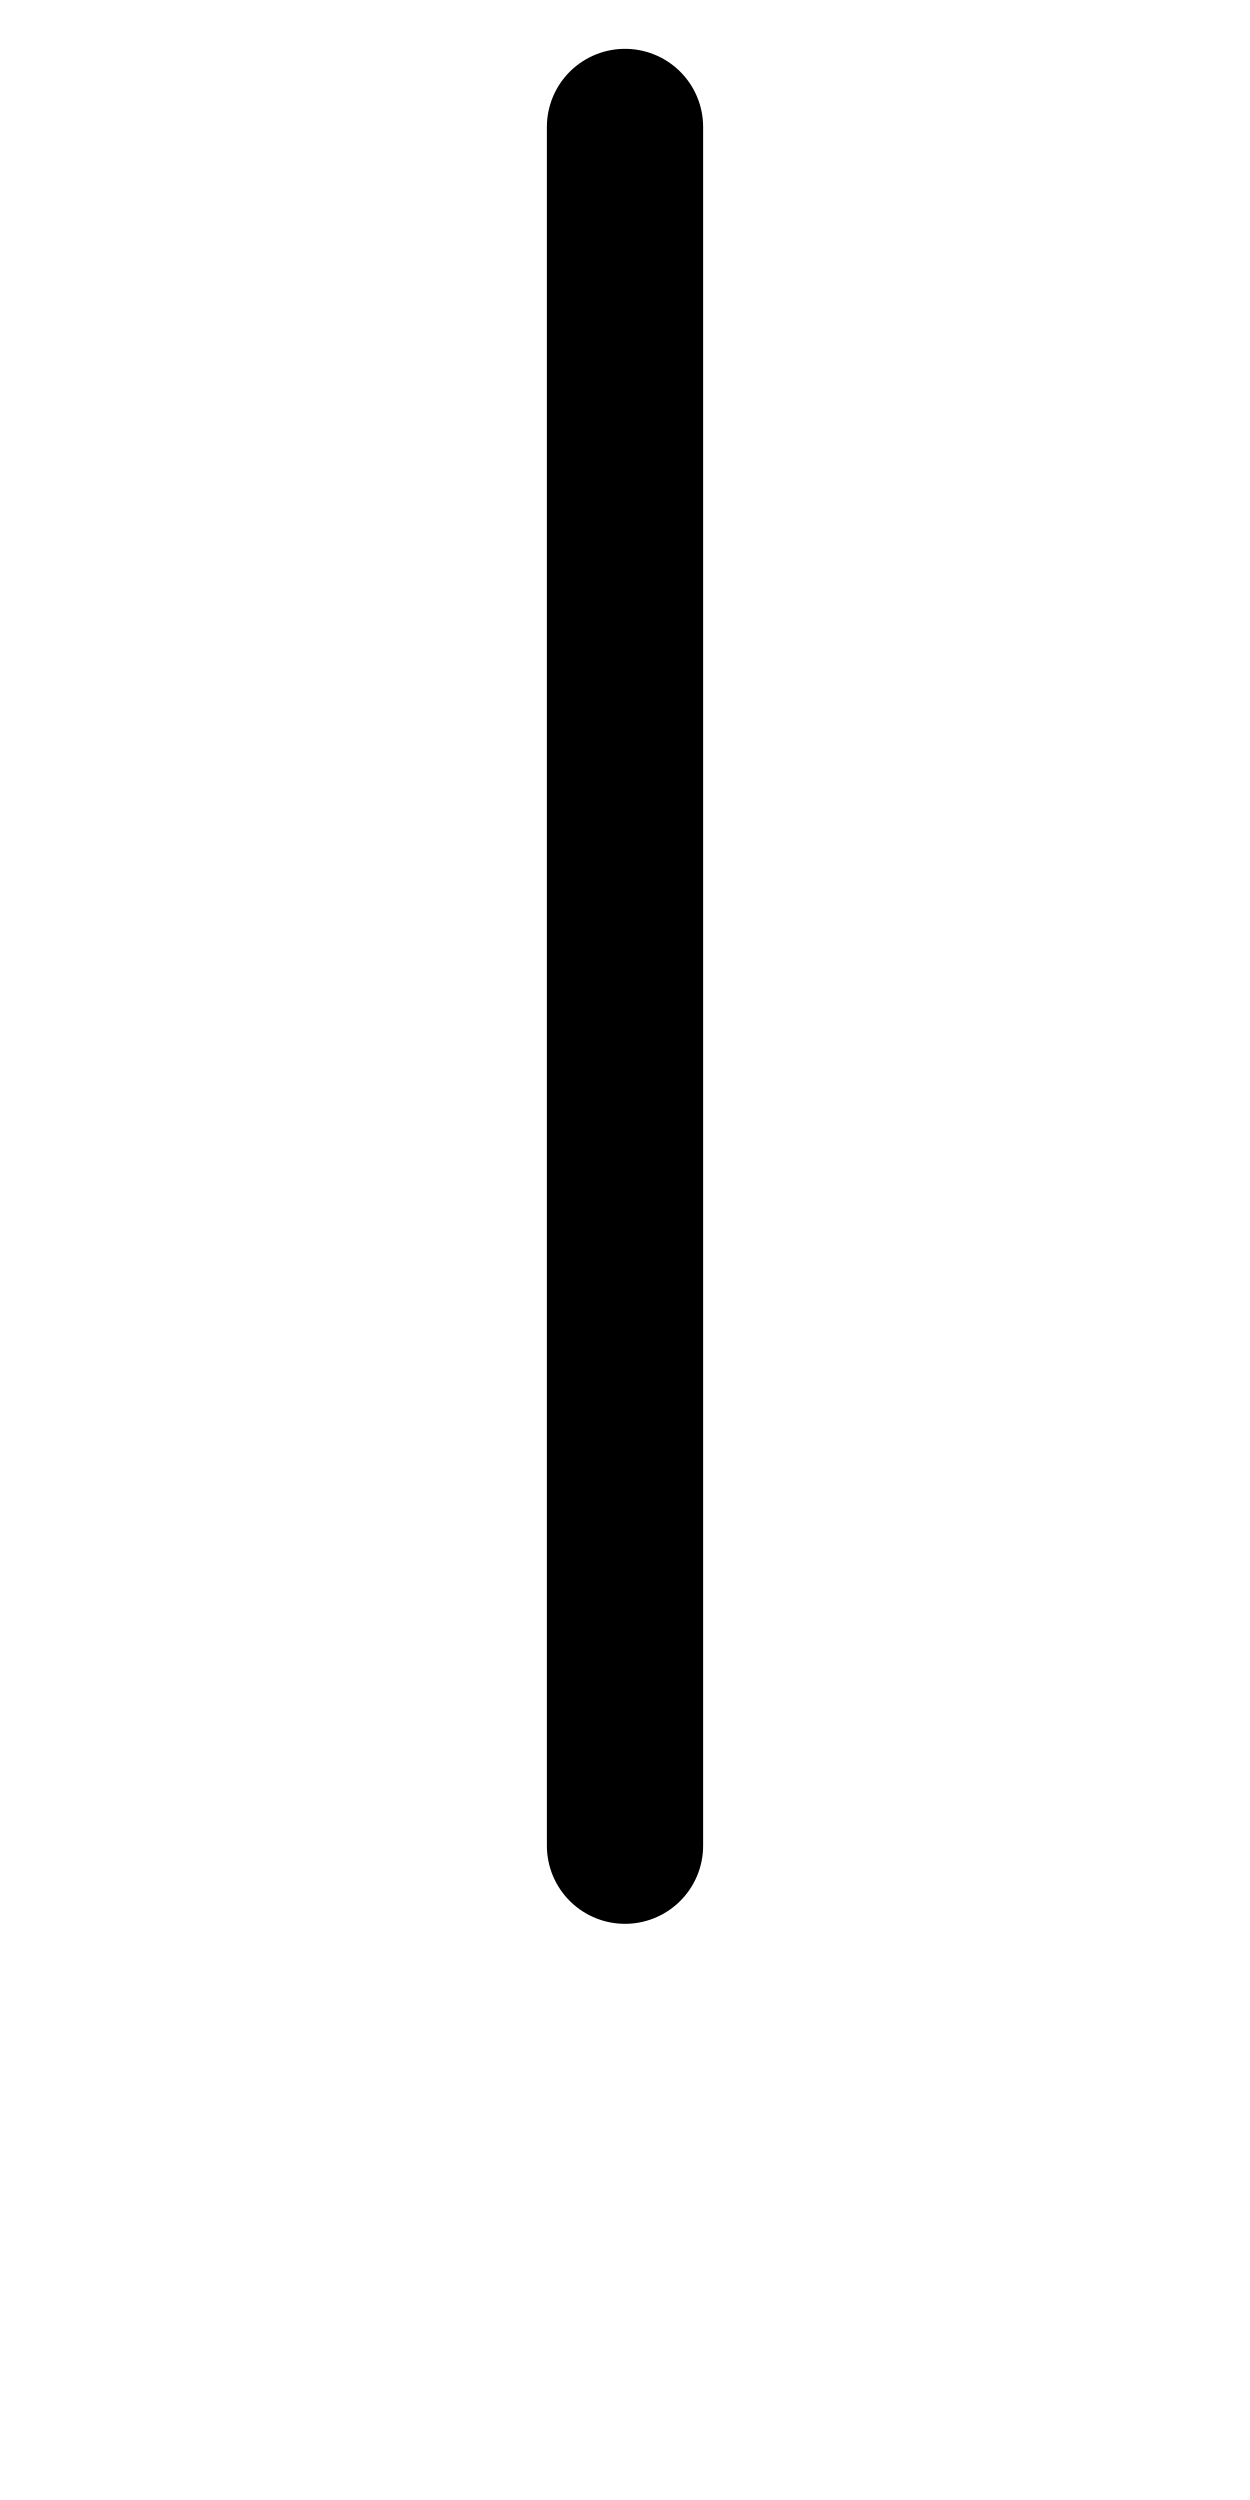
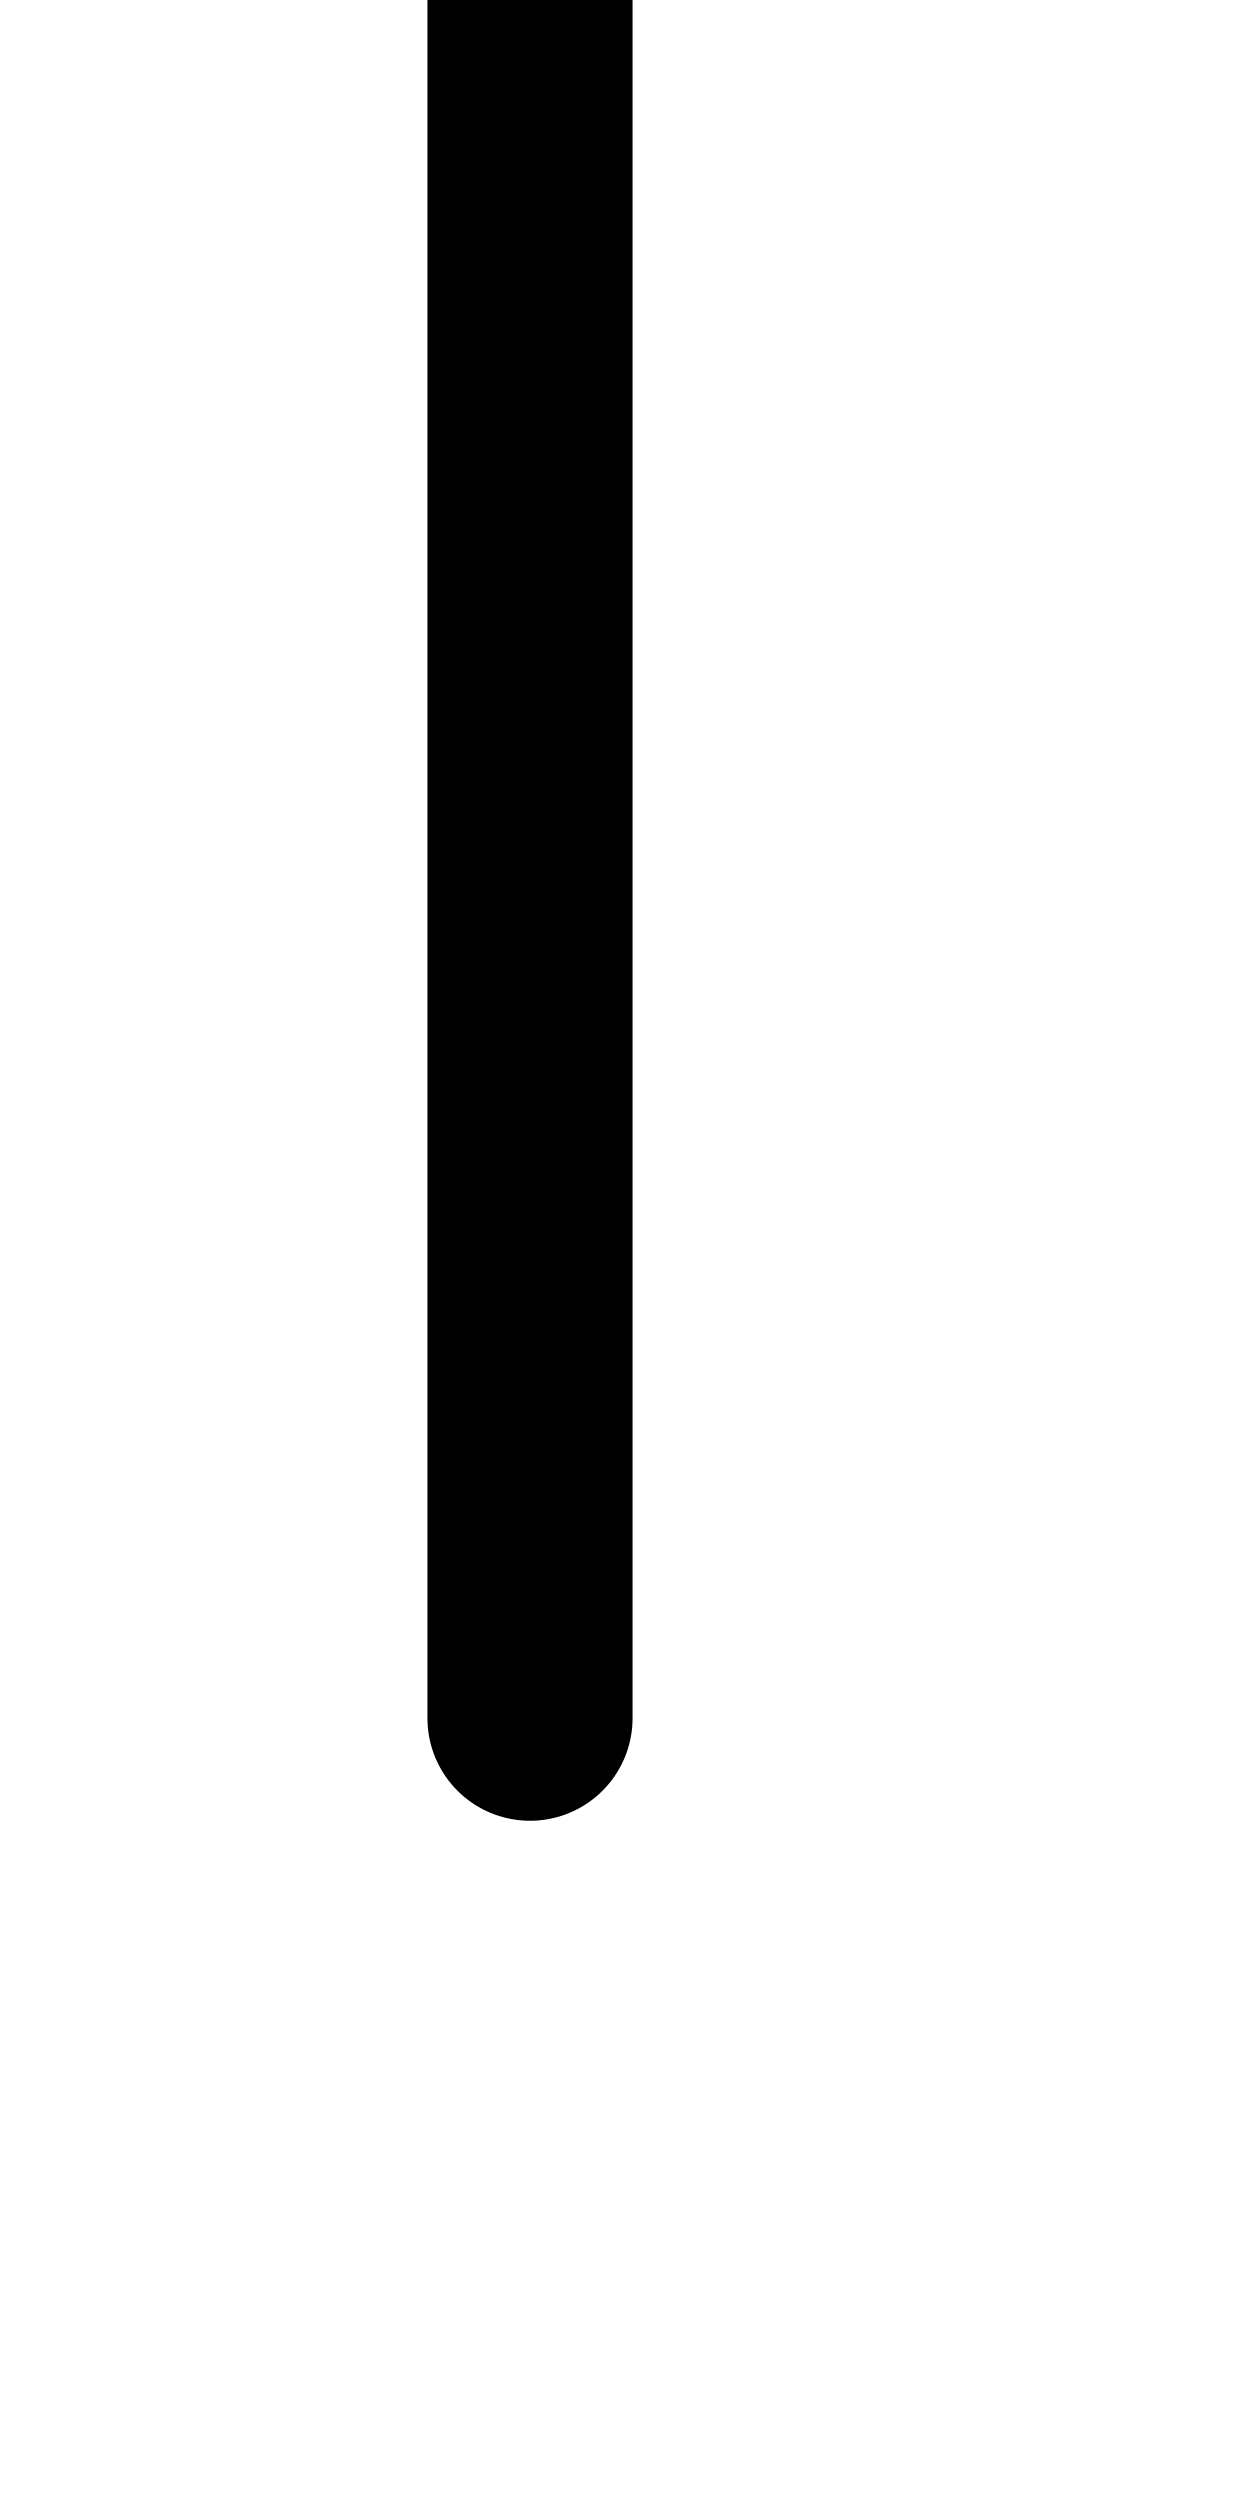
- <svg xmlns="http://www.w3.org/2000/svg" version="1.1" viewBox="-10 0 1024 2048" id="svg2" width="1024" height="2048">
+ <svg xmlns="http://www.w3.org/2000/svg" version="1.1" viewBox="-10 0 500 1000" id="svg2" width="500" height="1000">
  <defs id="defs10" />
  <g id="g4720" transform="matrix(1.0663,0,0,-1.0663,68.33568,1499.684)" style="opacity:0.451" />
  <g transform="matrix(1,0,0,-1,0,1418)" id="g4" />
-   <path style="opacity:1;fill:none;fill-rule:evenodd;stroke:#000000;stroke-width:128;stroke-linecap:round;stroke-linejoin:round;stroke-miterlimit:4;stroke-dasharray:none;stroke-opacity:1" d="M 502,1512 502,104" id="path4732" />
+   <path style="opacity:1;fill:none;fill-rule:evenodd;stroke:#000000;stroke-width:82.051;stroke-linecap:round;stroke-linejoin:round;stroke-miterlimit:4;stroke-dasharray:none;stroke-opacity:1" d="M 202,687.282 V -215.282" id="path4732" />
</svg>
